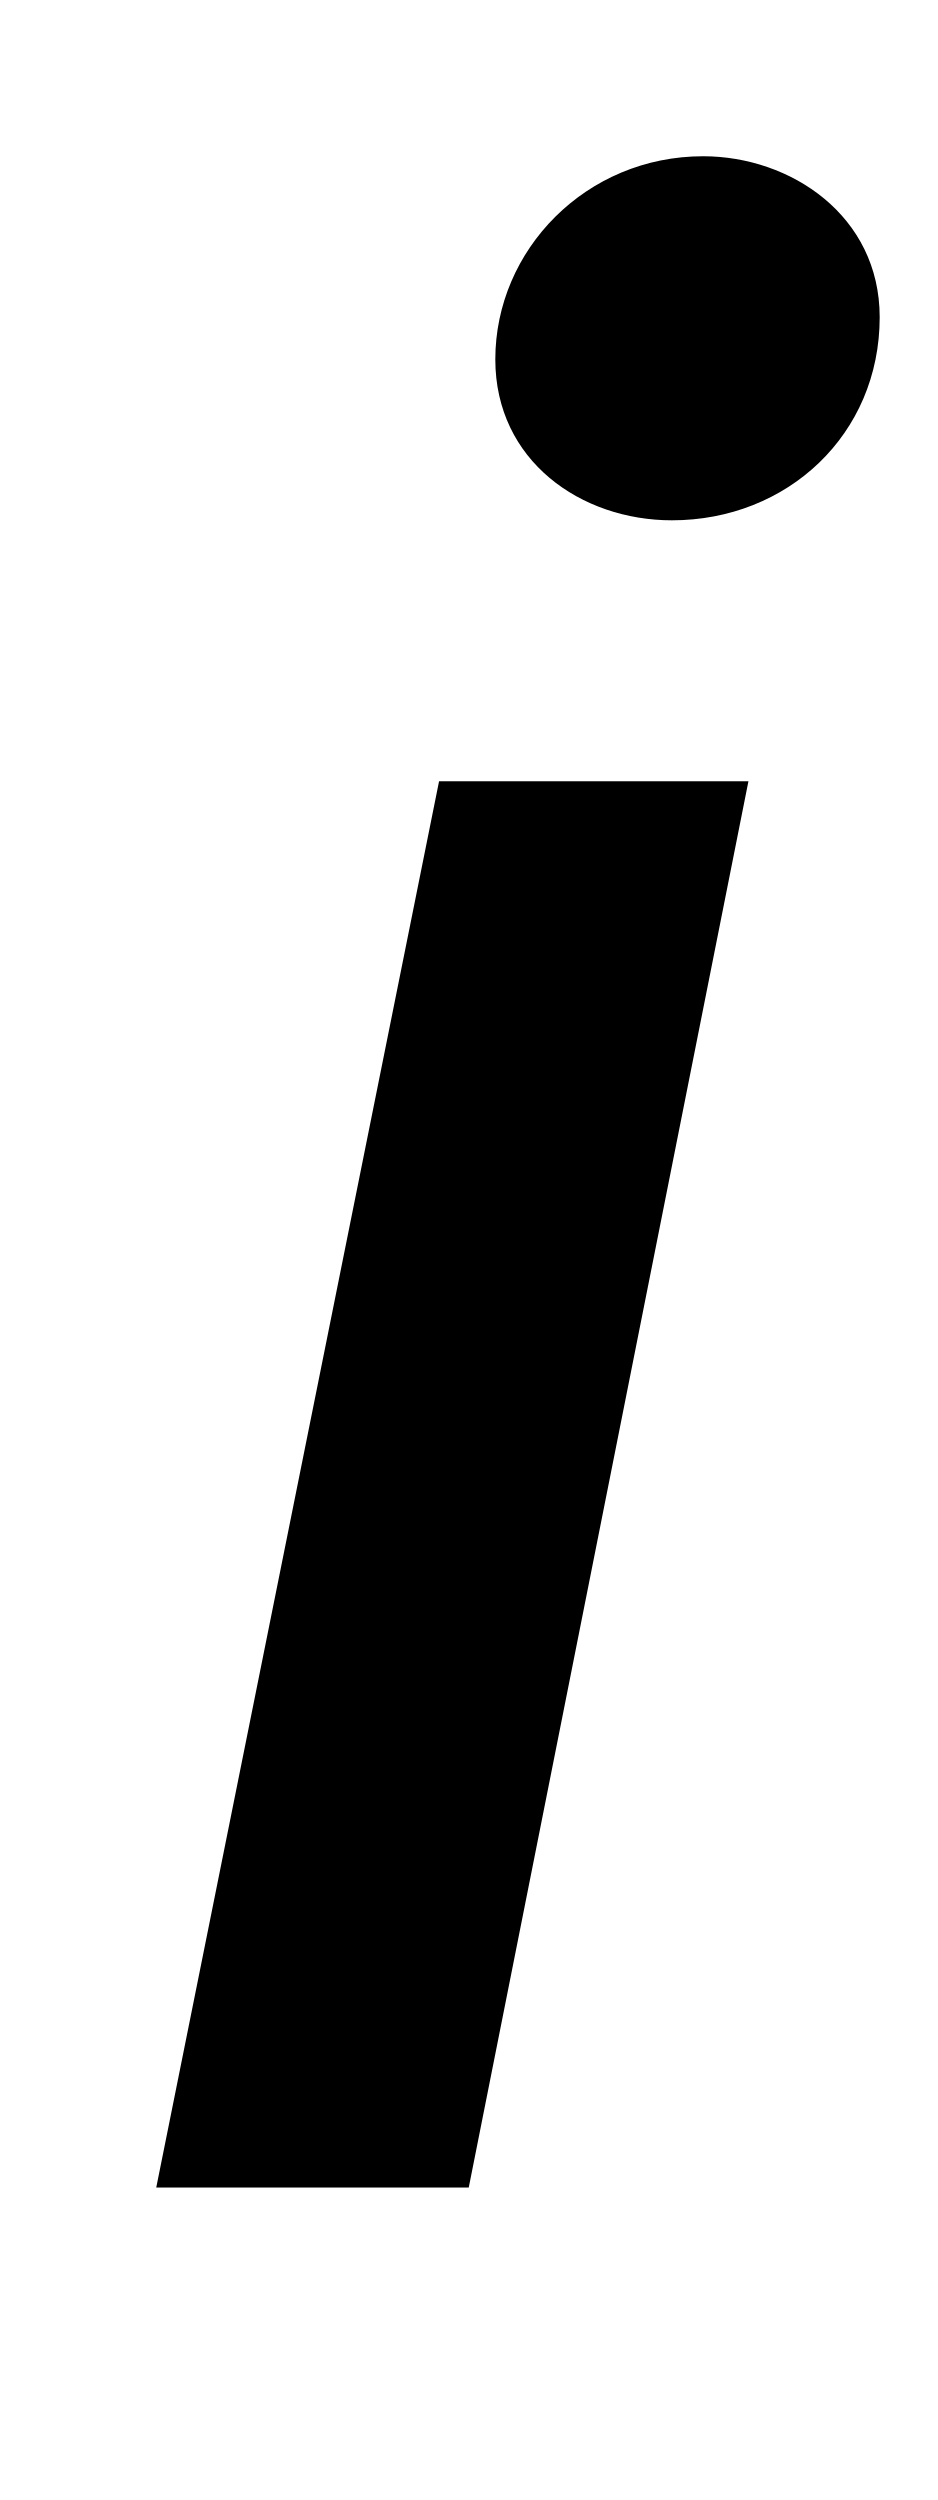
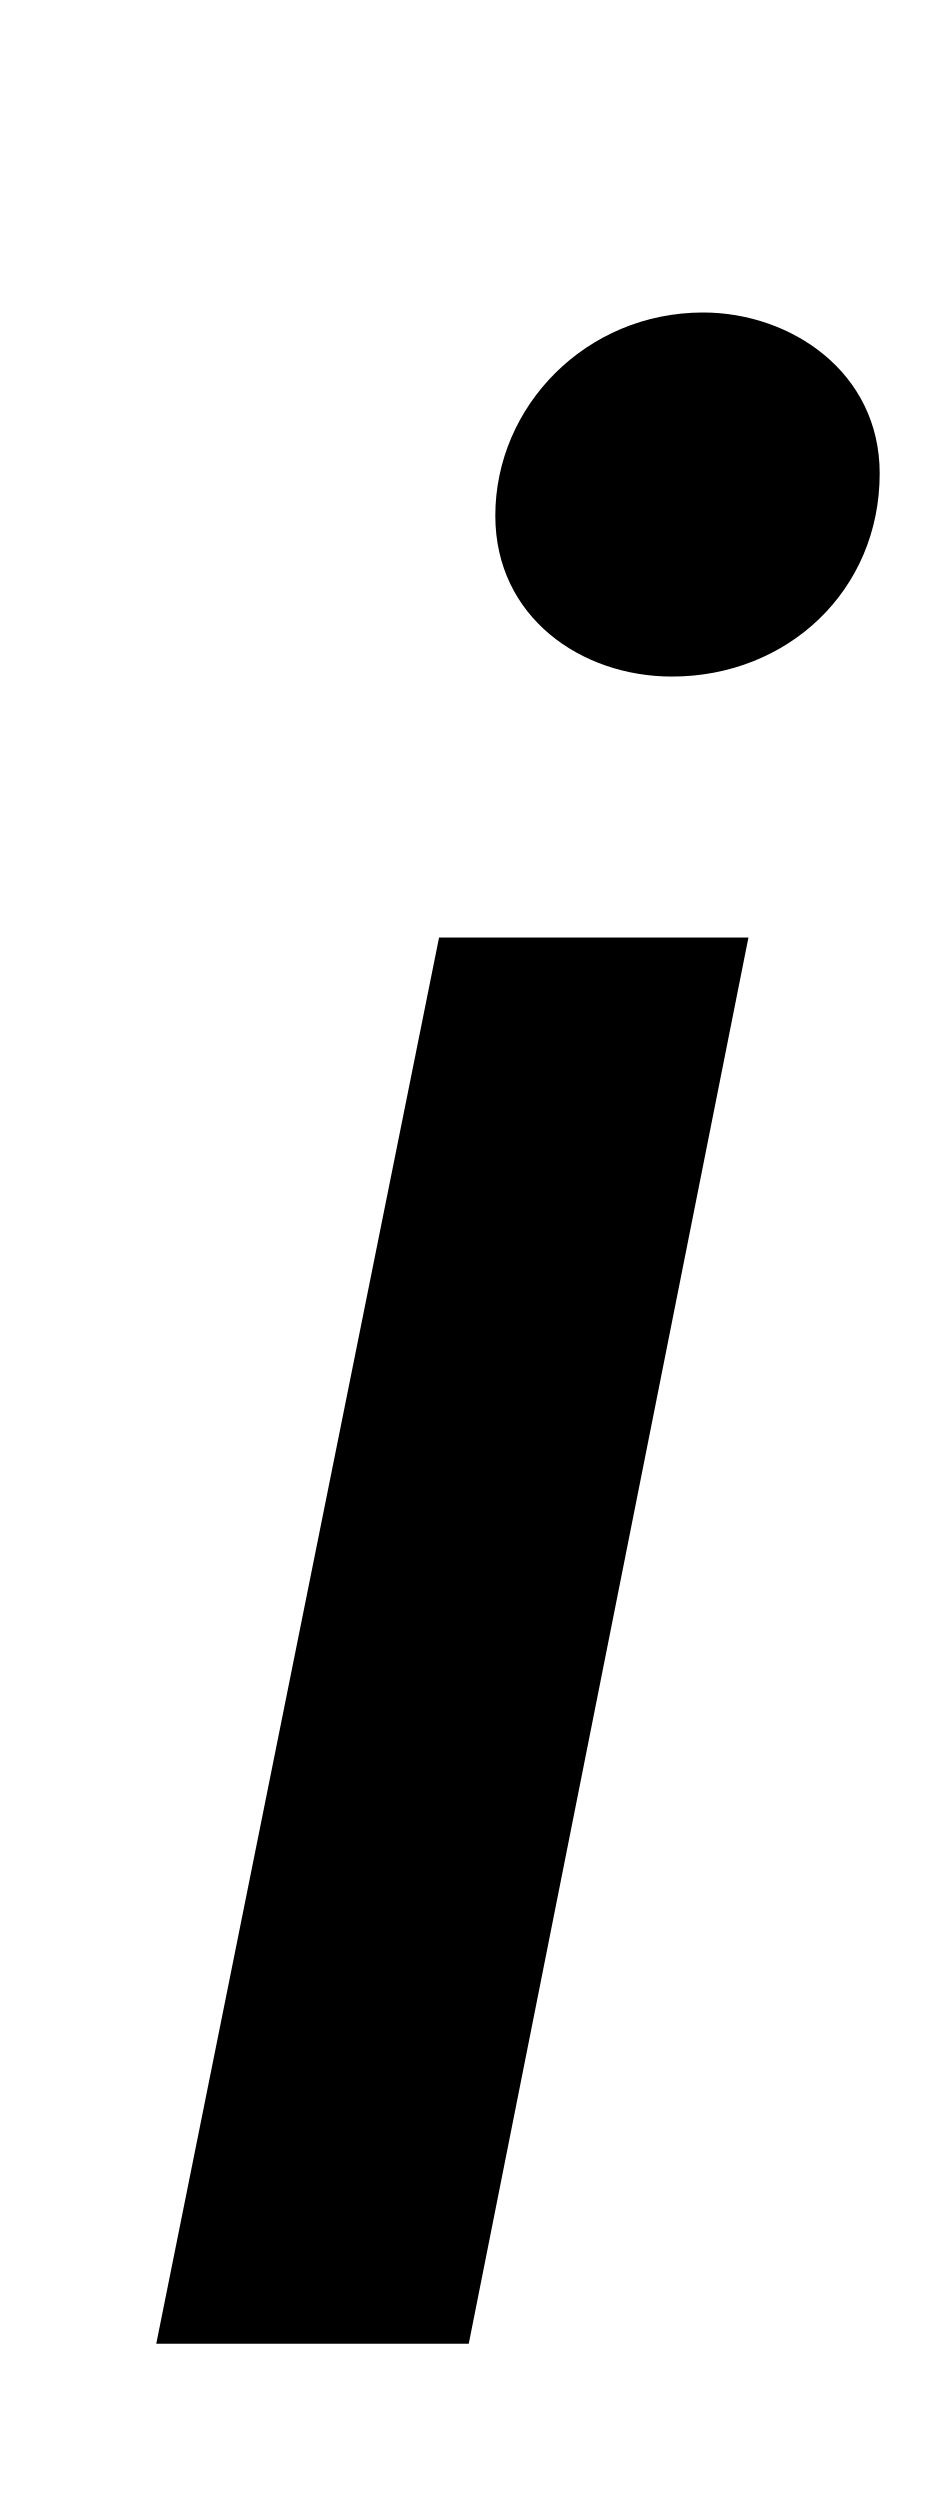
- <svg xmlns="http://www.w3.org/2000/svg" height="16" width="6" viewBox="0 0 6 16">
-   <path d="M2.81 5h1.98L3 14H1l1.81-9z m0.36-2.7c0-0.7 0.58-1.3 1.33-1.3 0.56 0 1.13 0.38 1.13 1.03 0 0.75-0.59 1.3-1.33 1.3-0.58 0-1.13-0.38-1.13-1.03z" />
+ <svg xmlns="http://www.w3.org/2000/svg" width="6px" height="16px" viewBox="0 0 6 16" version="1.1">
+   <defs />
+   <g id="Octicons" stroke="none" stroke-width="1" fill="none" fill-rule="evenodd">
+     <g id="italic" fill="#000000">
+       <path d="M2.81,6 L4.79,6 L3,15 L1,15 L2.81,6 L2.81,6 Z M3.17,3.3 C3.17,2.6 3.75,2 4.5,2 C5.06,2 5.63,2.38 5.63,3.03 C5.63,3.78 5.04,4.33 4.3,4.33 C3.72,4.33 3.17,3.95 3.17,3.3 L3.17,3.3 Z" id="Shape" />
+     </g>
+   </g>
</svg>
